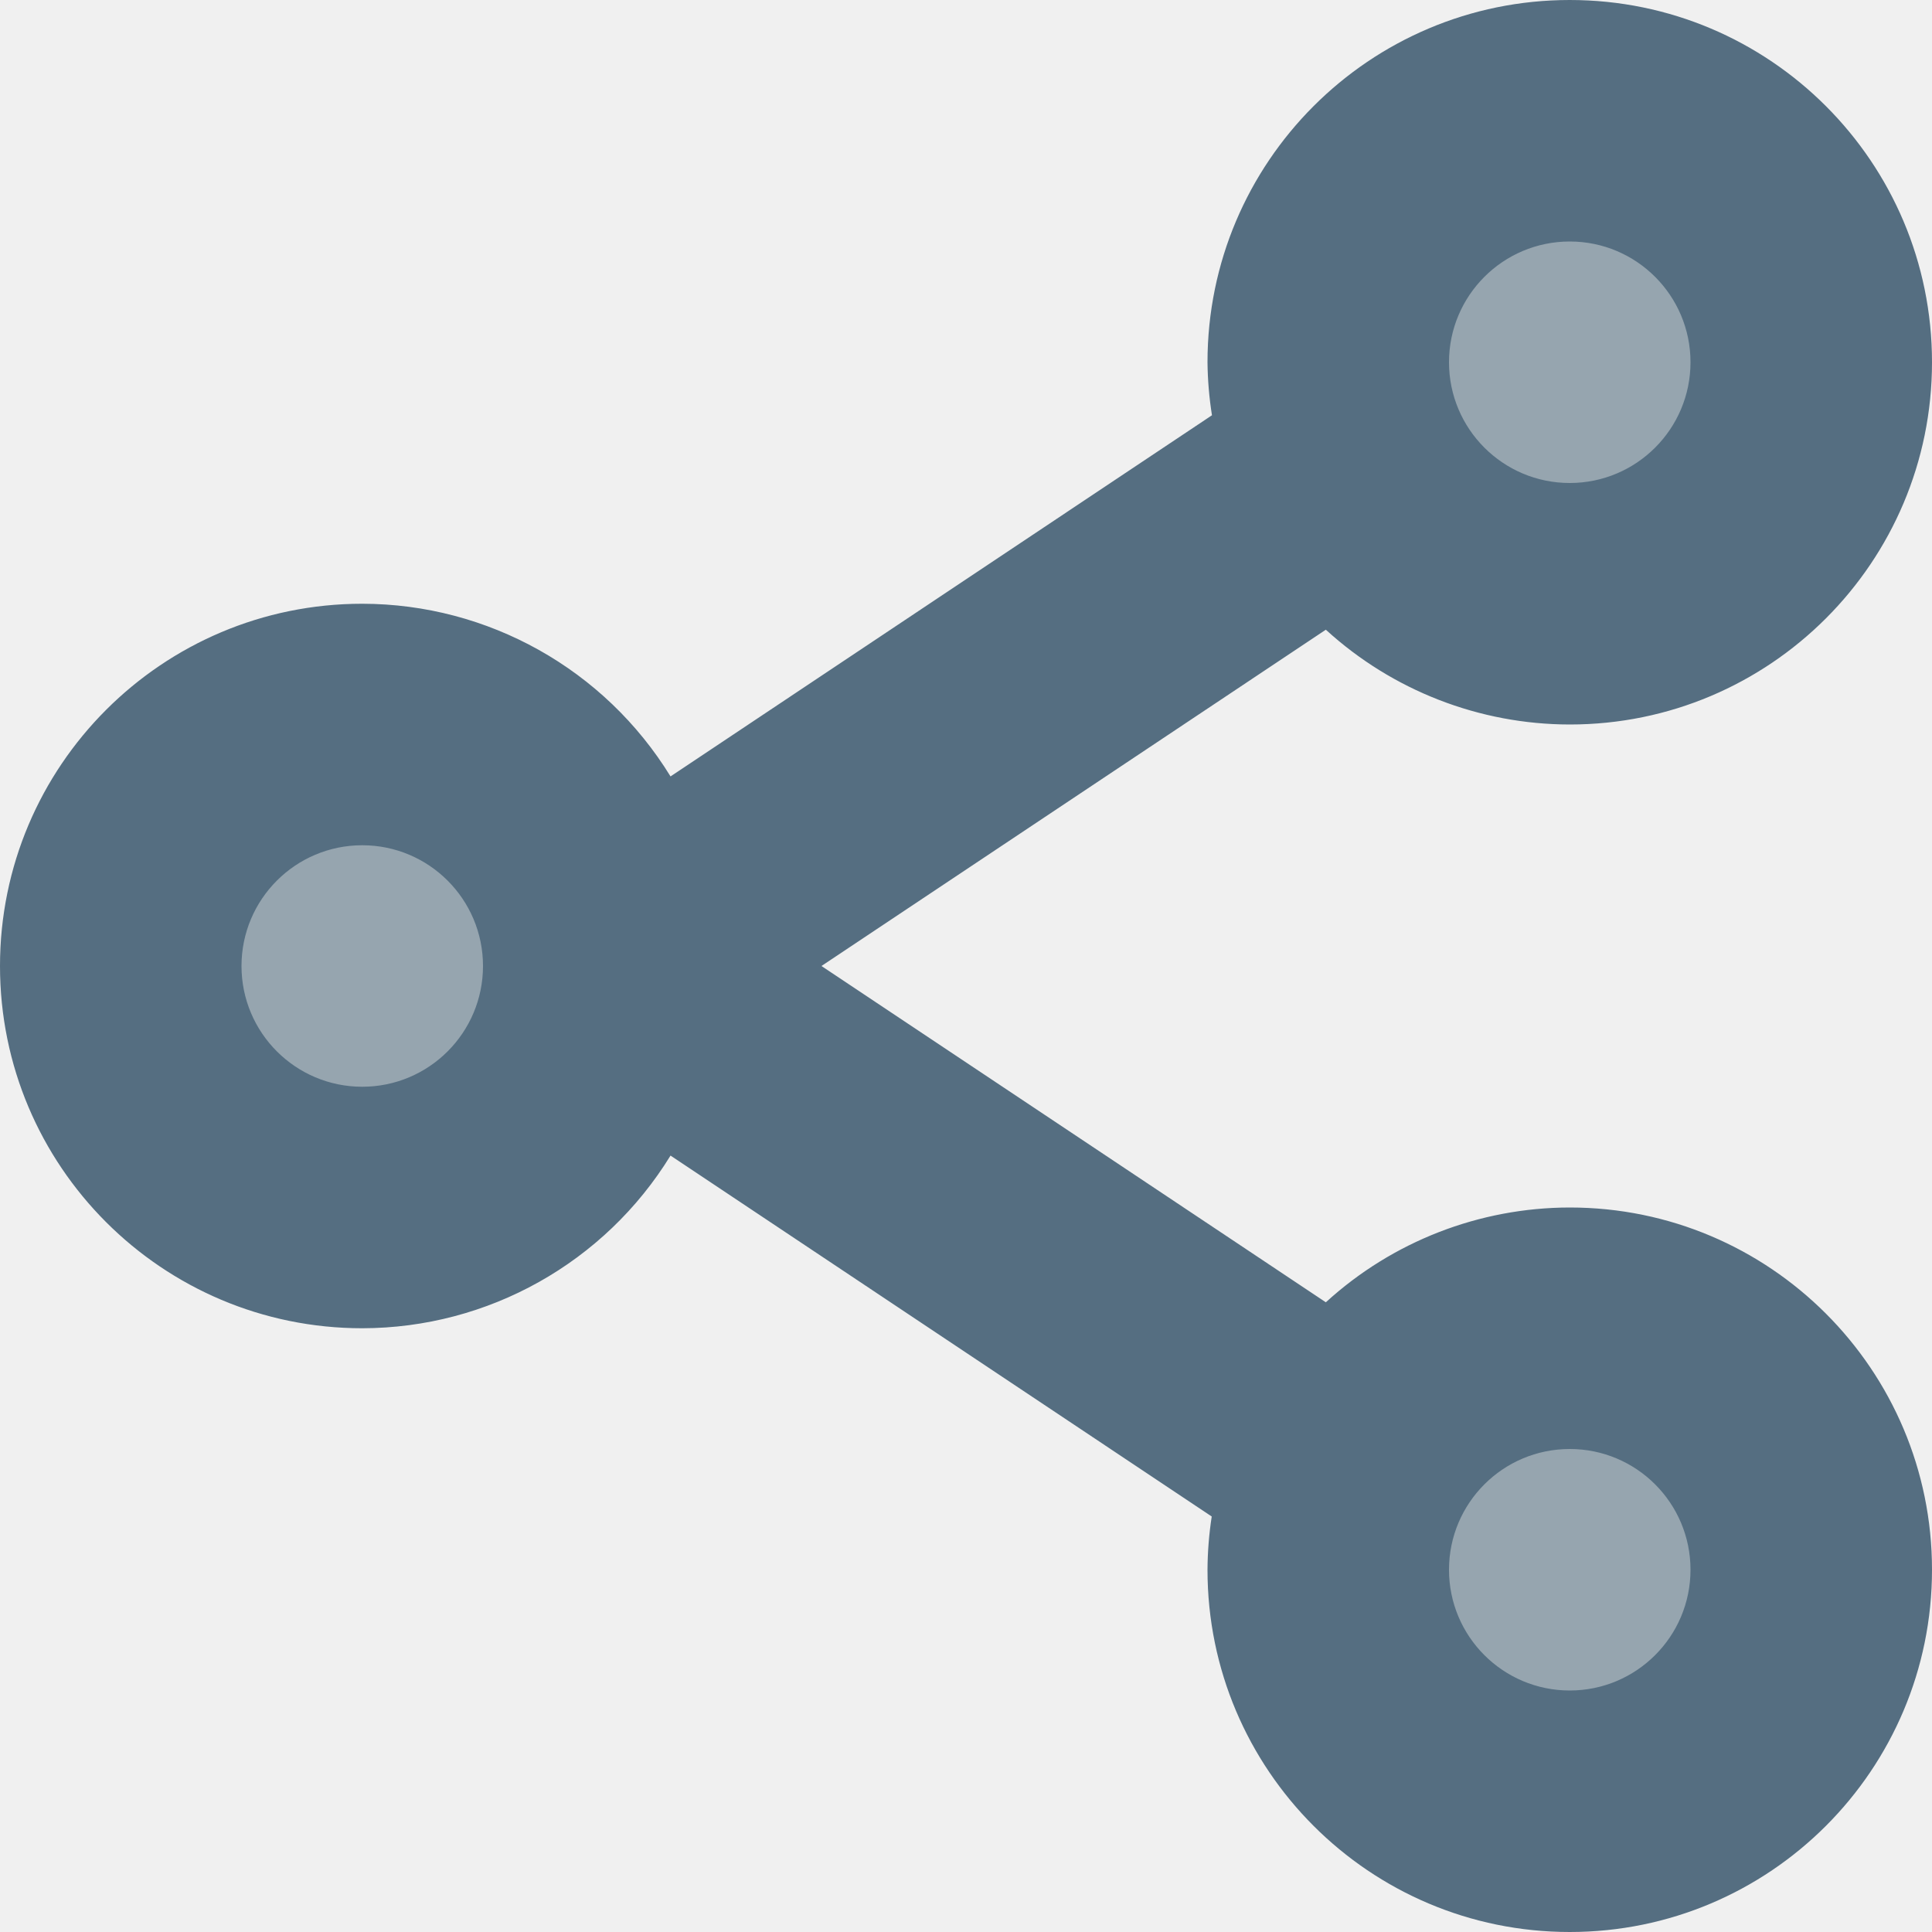
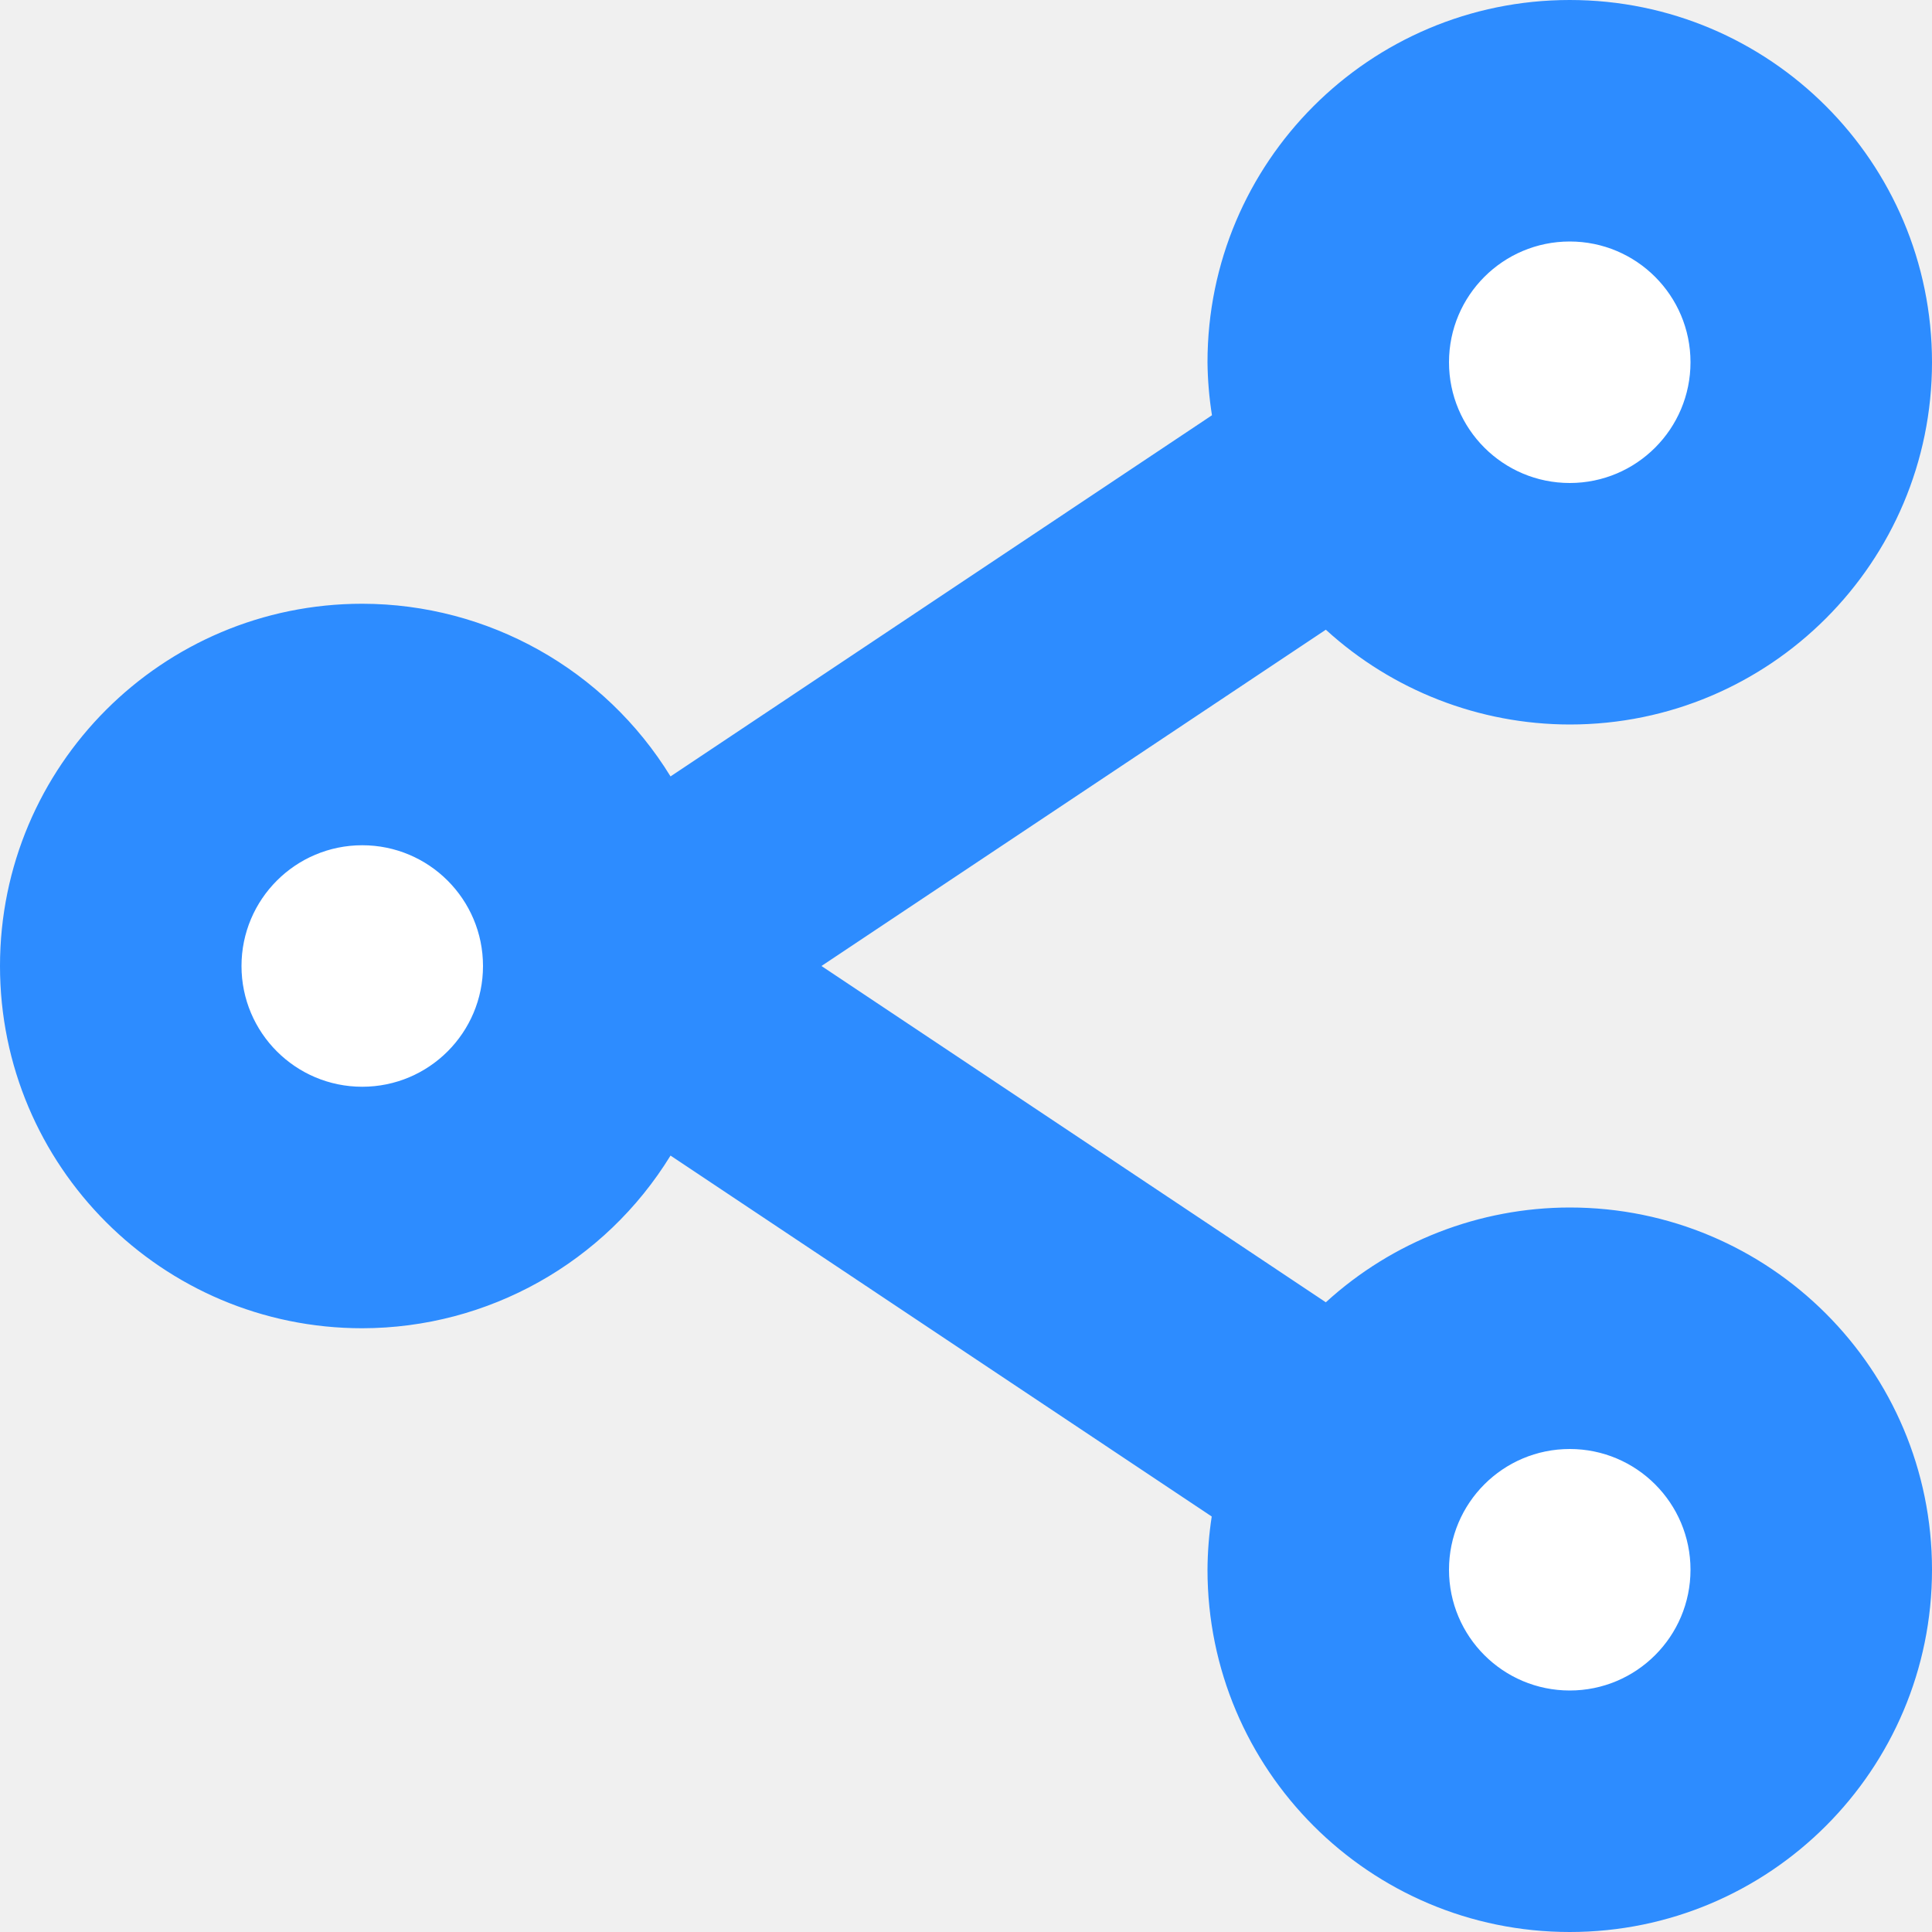
<svg xmlns="http://www.w3.org/2000/svg" width="16" height="16" id="svg4159" version="1.1" viewBox="0 0 16 16">
  <defs id="defs4161">
    </defs>
  <g id="layer1">
-     <circle style="opacity:1;fill:#96a5af;fill-opacity:1;fill-rule:nonzero;stroke:none;stroke-width:6;stroke-linecap:square;stroke-linejoin:bevel;stroke-miterlimit:4;stroke-dasharray:none;stroke-dashoffset:35;stroke-opacity:1" id="path822" cx="3" cy="8" r="2" />
-     <circle style="opacity:1;fill:#96a5af;fill-opacity:1;fill-rule:nonzero;stroke:none;stroke-width:6;stroke-linecap:square;stroke-linejoin:bevel;stroke-miterlimit:4;stroke-dasharray:none;stroke-dashoffset:35;stroke-opacity:1" id="path824" cx="13" cy="13" r="2" />
-     <circle style="opacity:1;fill:#96a5af;fill-opacity:1;fill-rule:nonzero;stroke:none;stroke-width:6;stroke-linecap:square;stroke-linejoin:bevel;stroke-miterlimit:4;stroke-dasharray:none;stroke-dashoffset:35;stroke-opacity:1" id="path820" cx="13" cy="3" r="2" />
-     <path style="fill:#556e81;fill-opacity:1;stroke:none;stroke-opacity:1" d="m 13,0 a 3,3 0 0 0 -3,3 3,3 0 0 0 0.037,0.439 L 5.553,6.43 A 3,3 0 0 0 3,5 3,3 0 0 0 0,8 3,3 0 0 0 3,11 3,3 0 0 0 5.553,9.57 L 10.035,12.559 A 3,3 0 0 0 10,13 a 3,3 0 0 0 3,3 3,3 0 0 0 3,-3 3,3 0 0 0 -3,-3 3,3 0 0 0 -2.02,0.785 L 6.803,8 10.98,5.215 A 3,3 0 0 0 13,6 3,3 0 0 0 16,3 3,3 0 0 0 13,0 Z m 0,2 A 1,1 0 0 1 14,3 1,1 0 0 1 13,4 1,1 0 0 1 12,3 1,1 0 0 1 13,2 Z M 3,7 A 1,1 0 0 1 4,8 1,1 0 0 1 3,9 1,1 0 0 1 2,8 1,1 0 0 1 3,7 Z m 10,5 a 1,1 0 0 1 1,1 1,1 0 0 1 -1,1 1,1 0 0 1 -1,-1 1,1 0 0 1 1,-1 z" id="path819" />
+     <path id="path822" style="opacity:1;fill:#ffffff;fill-opacity:1;fill-rule:nonzero;stroke:none;stroke-width:6;stroke-linecap:square;stroke-linejoin:bevel;stroke-miterlimit:4;stroke-dasharray:none;stroke-dashoffset:35;stroke-opacity:1" d="M 13 1 A 2 2 0 0 0 11 3 A 2 2 0 0 0 13 5 A 2 2 0 0 0 15 3 A 2 2 0 0 0 13 1 z M 3 6 A 2 2 0 0 0 1 8 A 2 2 0 0 0 3 10 A 2 2 0 0 0 5 8 A 2 2 0 0 0 3 6 z M 13 11 A 2 2 0 0 0 11 13 A 2 2 0 0 0 13 15 A 2 2 0 0 0 15 13 A 2 2 0 0 0 13 11 z " />
+     <path style="fill:#2d8cff;fill-opacity:1;stroke:none;stroke-opacity:1" d="m 13,0 a 3,3 0 0 0 -3,3 3,3 0 0 0 0.037,0.439 L 5.553,6.43 A 3,3 0 0 0 3,5 3,3 0 0 0 0,8 3,3 0 0 0 3,11 3,3 0 0 0 5.553,9.57 L 10.035,12.559 A 3,3 0 0 0 10,13 a 3,3 0 0 0 3,3 3,3 0 0 0 3,-3 3,3 0 0 0 -3,-3 3,3 0 0 0 -2.02,0.785 L 6.803,8 10.98,5.215 A 3,3 0 0 0 13,6 3,3 0 0 0 16,3 3,3 0 0 0 13,0 Z m 0,2 A 1,1 0 0 1 14,3 1,1 0 0 1 13,4 1,1 0 0 1 12,3 1,1 0 0 1 13,2 Z M 3,7 A 1,1 0 0 1 4,8 1,1 0 0 1 3,9 1,1 0 0 1 2,8 1,1 0 0 1 3,7 Z m 10,5 a 1,1 0 0 1 1,1 1,1 0 0 1 -1,1 1,1 0 0 1 -1,-1 1,1 0 0 1 1,-1 z" id="path819" />
  </g>
</svg>
